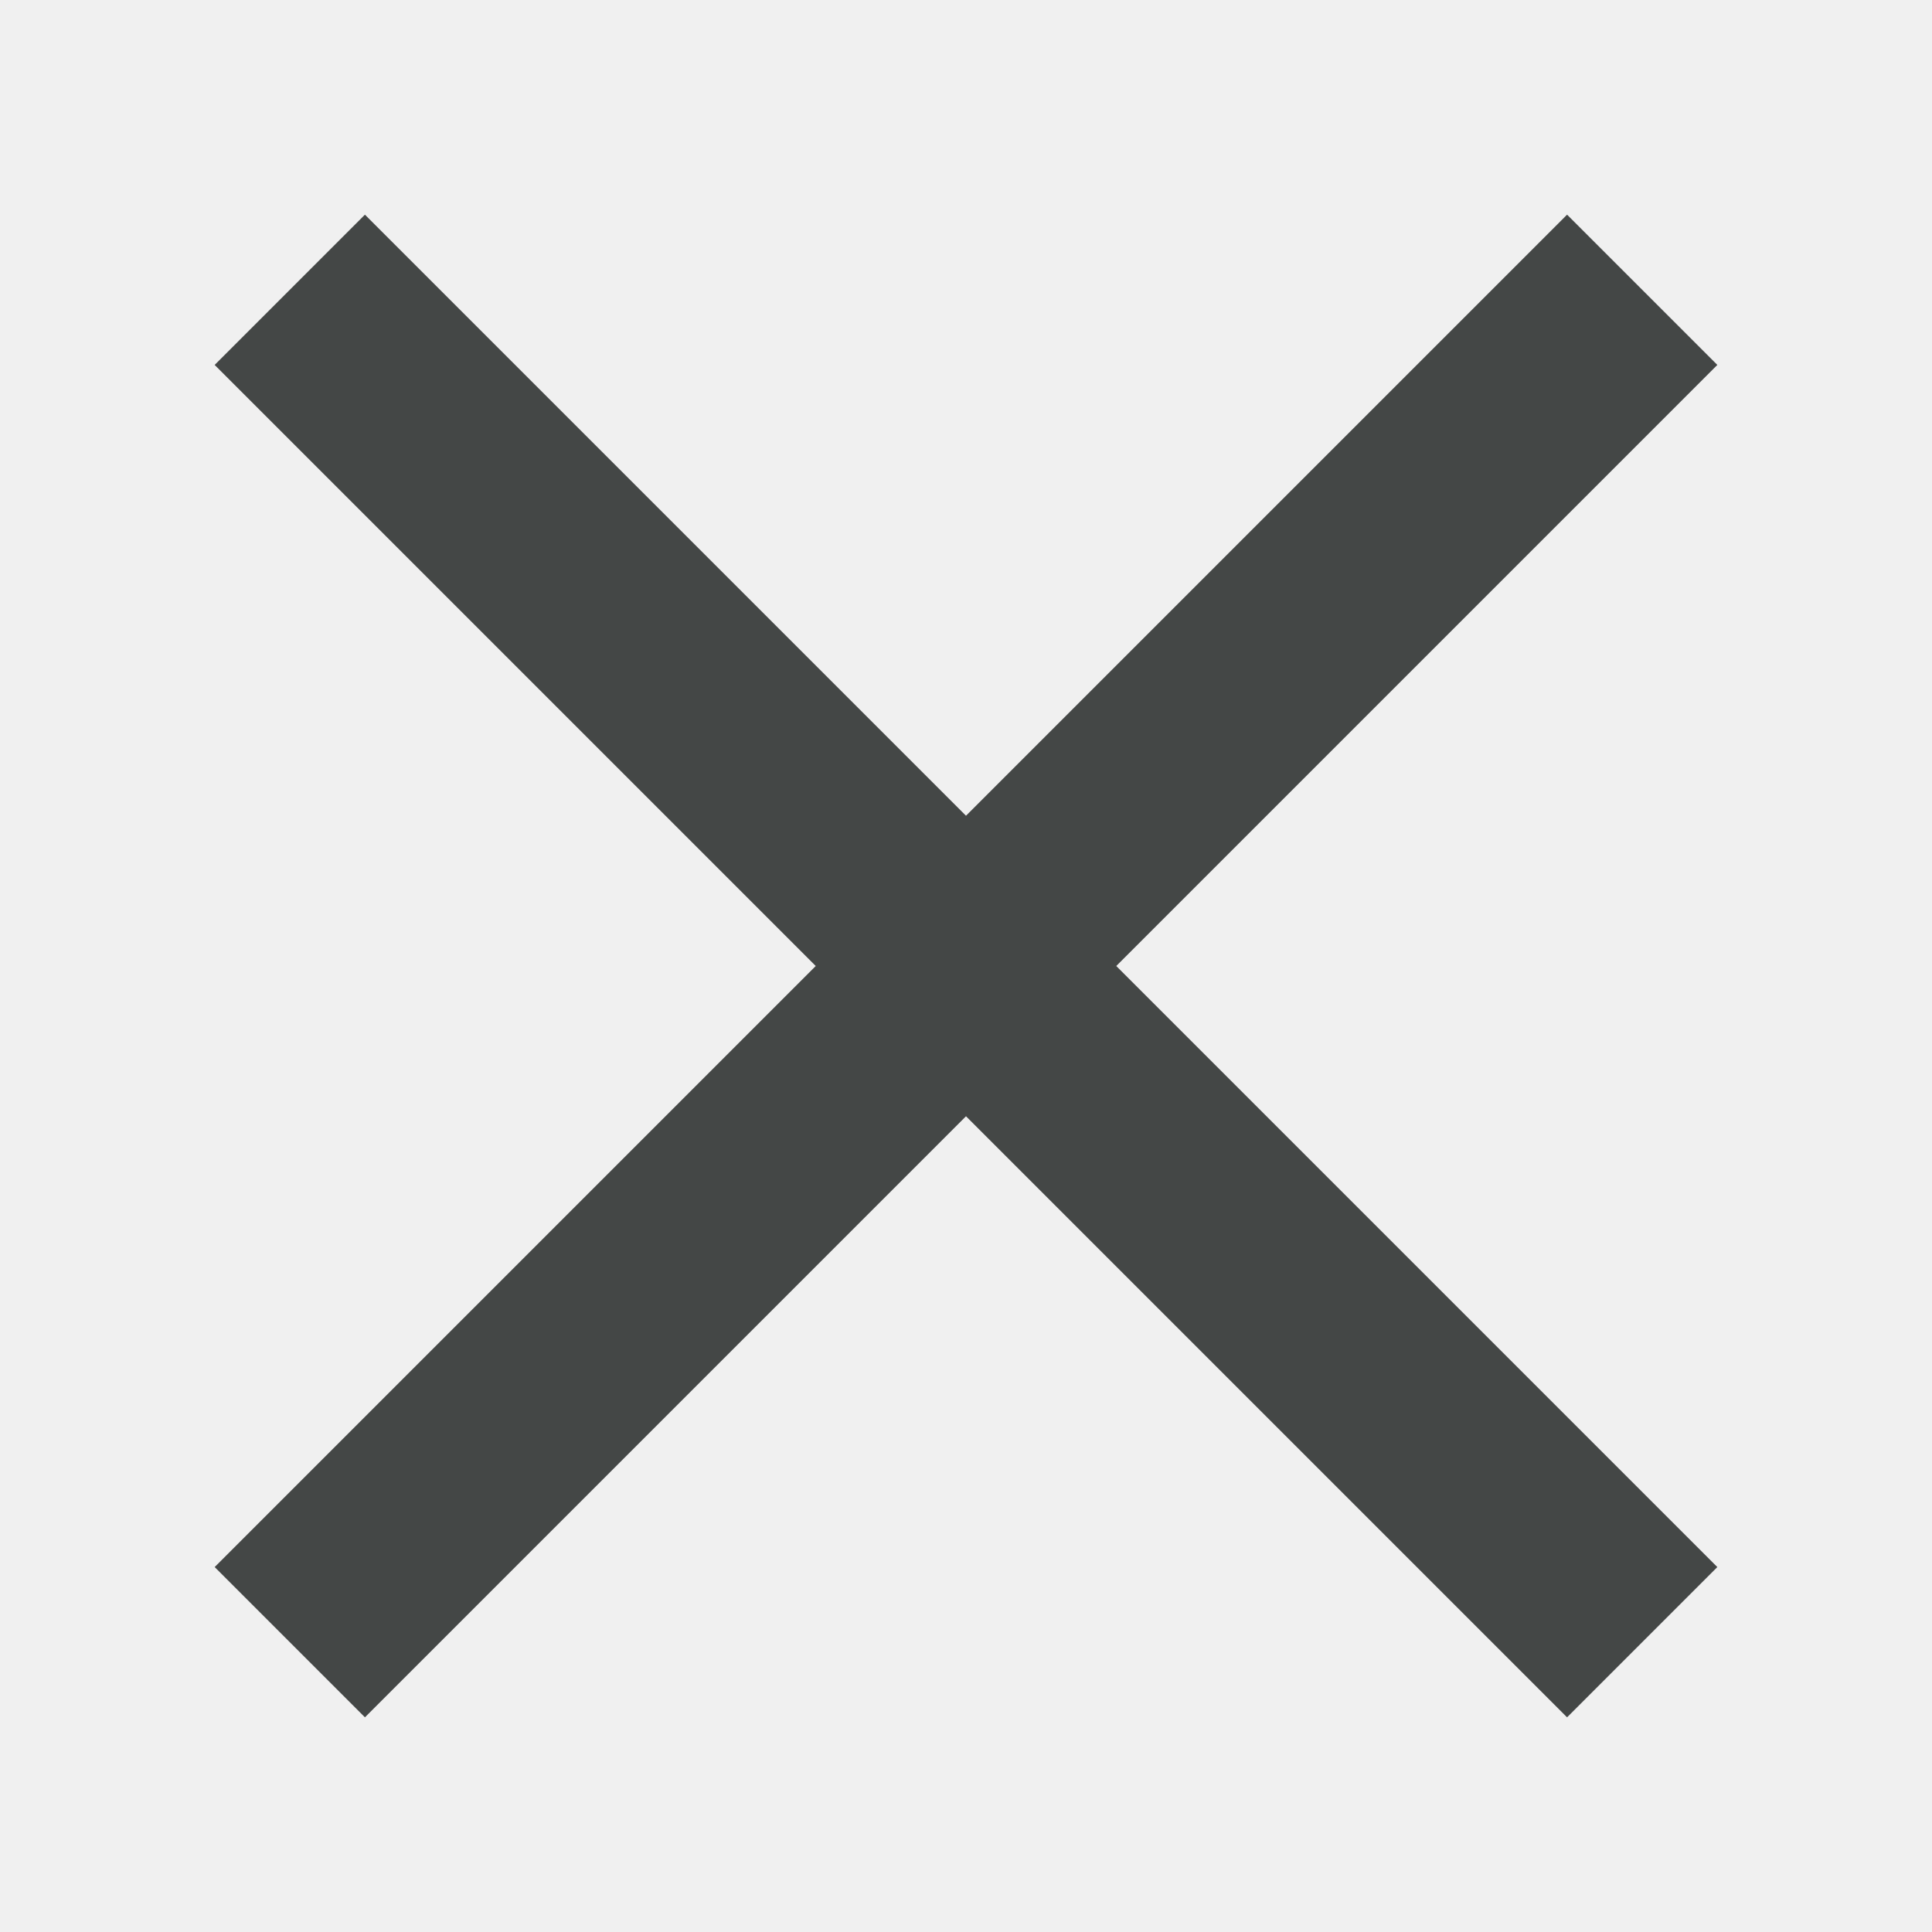
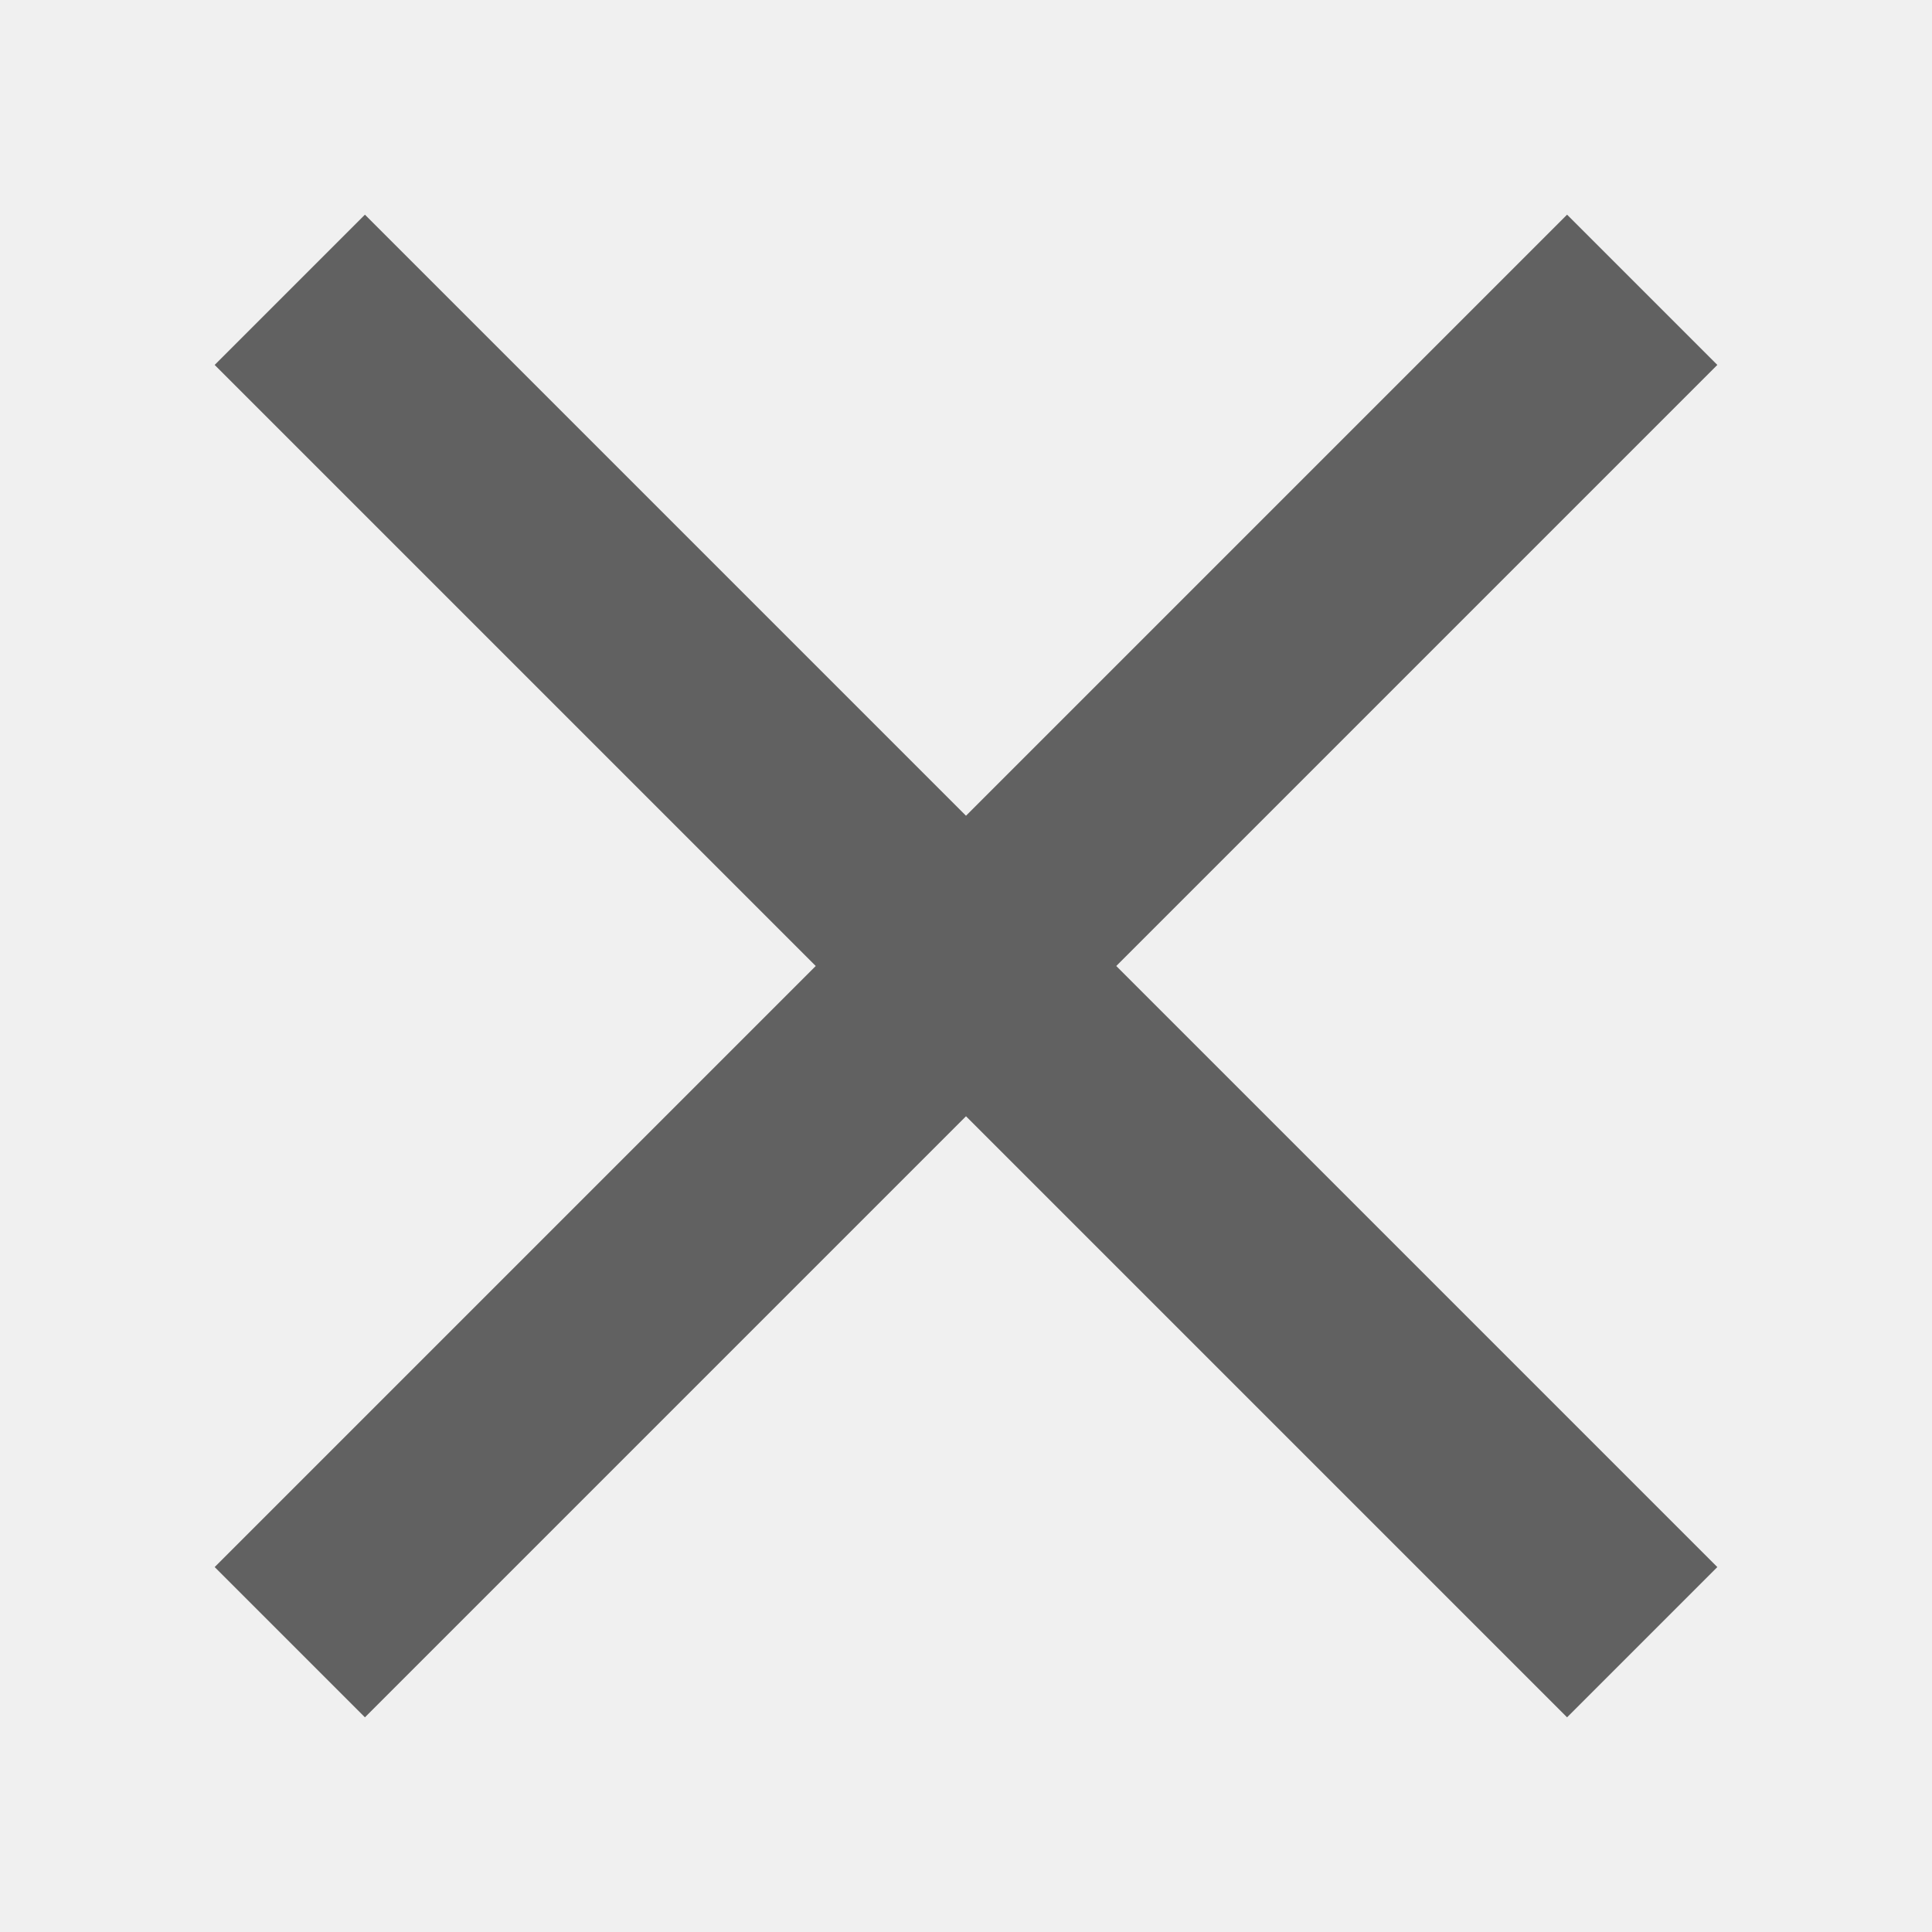
<svg xmlns="http://www.w3.org/2000/svg" width="18" height="18" viewBox="0 0 18 18" fill="none">
-   <g clip-path="url(#clip0_4111_17625)">
-     <path d="M3.4 16L2 14.6L7.6 9L2 3.4L3.4 2L9 7.6L14.6 2L16 3.4L10.4 9L16 14.6L14.6 16L9 10.4L3.4 16Z" fill="#444746" />
-   </g>
-   <defs>
-     <clipPath id="clip0_4111_17625">
-       <rect width="18" height="18" fill="white" />
-     </clipPath>
-   </defs>
+   <path d="M3.4 16L2 14.6L7.6 9L2 3.4L3.4 2L9 7.6L14.6 2L16 3.4L10.4 9L16 14.6L14.6 16L9 10.4L3.4 16Z" fill="#616161" />
</svg>
